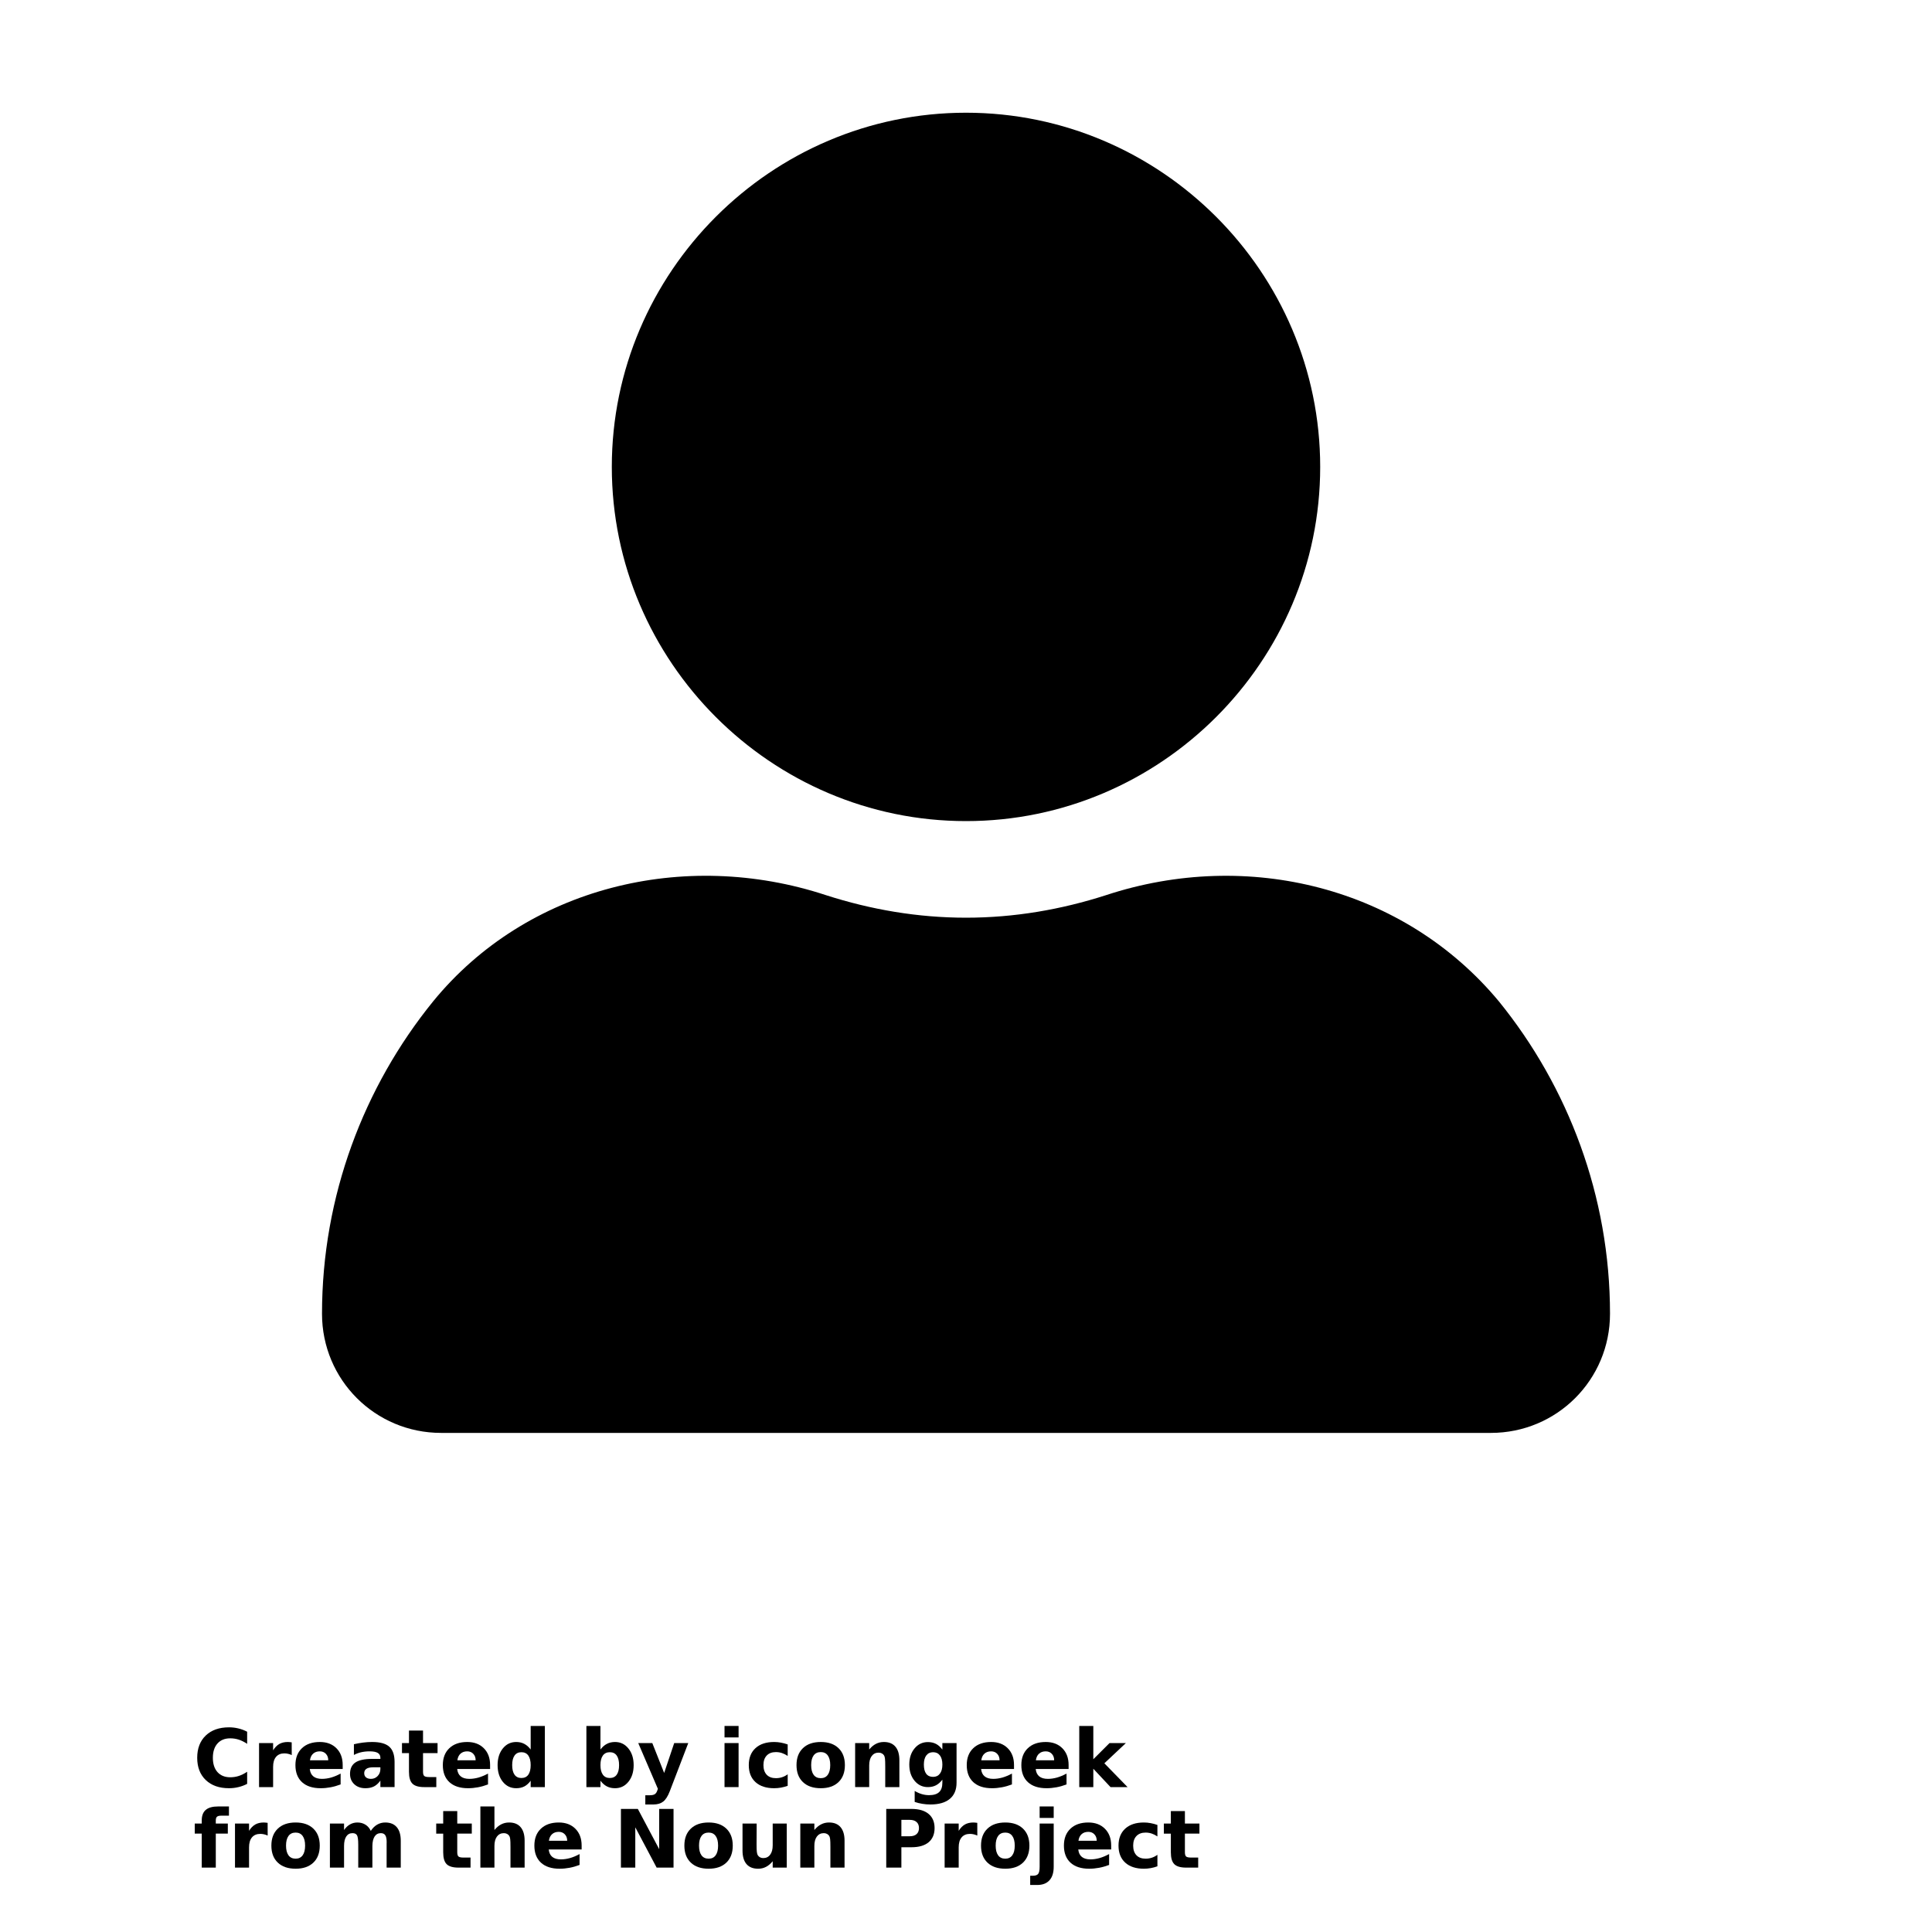
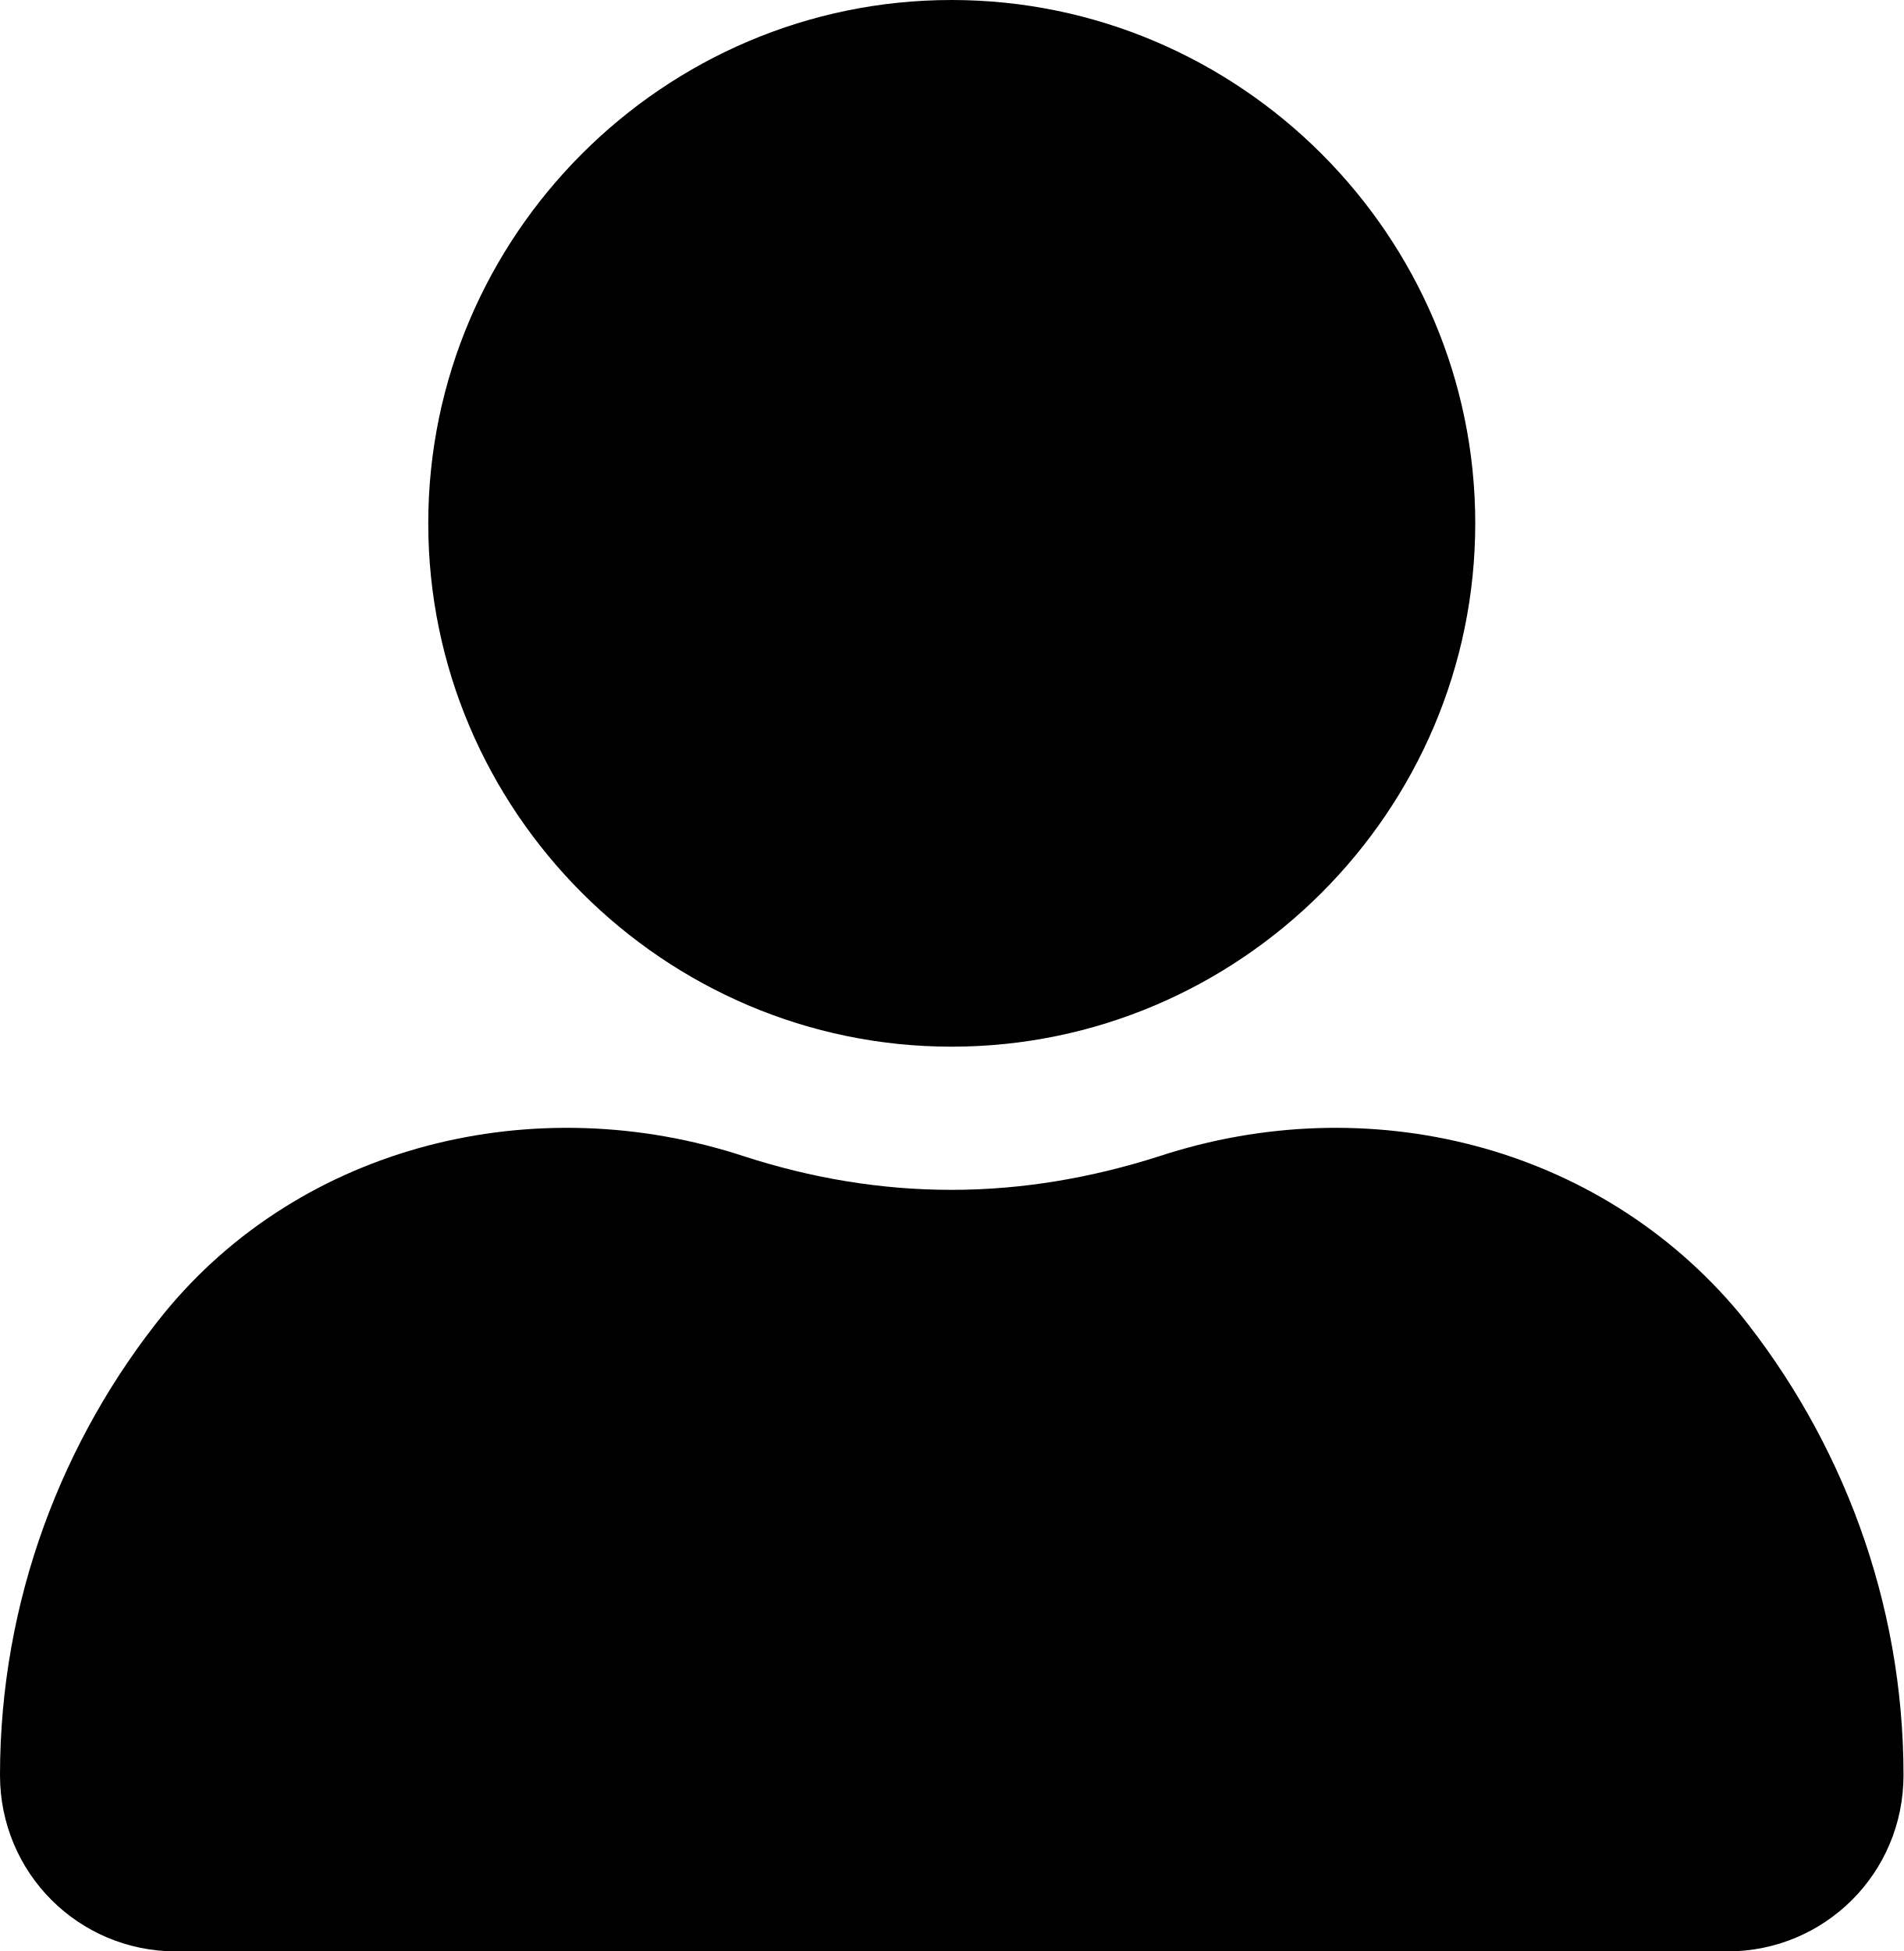
- <svg xmlns="http://www.w3.org/2000/svg" xmlns:xlink="http://www.w3.org/1999/xlink" width="700pt" height="700pt" version="1.1" viewBox="0 0 700 700">
-   <defs>
-     <symbol id="u" overflow="visible">
-       <path d="m19.547-1.172c-1.012 0.523-2.062 0.914-3.156 1.172-1.094 0.27-2.234 0.406-3.422 0.406-3.543 0-6.352-0.988-8.422-2.969-2.062-1.977-3.094-4.66-3.094-8.047 0-3.406 1.031-6.098 3.094-8.078 2.07-1.977 4.879-2.969 8.422-2.969 1.188 0 2.328 0.137 3.422 0.406 1.094 0.262 2.144 0.656 3.156 1.188v4.391c-1.023-0.688-2.027-1.191-3.016-1.516-0.98-0.32-2.016-0.484-3.109-0.484-1.961 0-3.5 0.625-4.625 1.875-1.117 1.25-1.672 2.981-1.672 5.188 0 2.188 0.555 3.914 1.672 5.172 1.125 1.25 2.664 1.875 4.625 1.875 1.094 0 2.129-0.16 3.109-0.484 0.988-0.32 1.992-0.828 3.016-1.516z" />
-     </symbol>
-     <symbol id="d" overflow="visible">
-       <path d="m14.297-11.609c-0.449-0.207-0.891-0.359-1.328-0.453-0.438-0.102-0.883-0.156-1.328-0.156-1.312 0-2.324 0.422-3.031 1.266-0.711 0.836-1.062 2.039-1.062 3.609v7.344h-5.094v-15.953h5.094v2.625c0.656-1.051 1.406-1.816 2.25-2.297 0.852-0.477 1.875-0.719 3.062-0.719 0.176 0 0.363 0.012 0.562 0.031 0.195 0.012 0.484 0.043 0.859 0.094z" />
-     </symbol>
-     <symbol id="a" overflow="visible">
-       <path d="m18.375-8.016v1.453h-11.922c0.125 1.199 0.555 2.094 1.297 2.688 0.738 0.594 1.773 0.891 3.109 0.891 1.07 0 2.172-0.156 3.297-0.469 1.125-0.32 2.281-0.805 3.469-1.453v3.938c-1.211 0.461-2.418 0.805-3.625 1.031-1.211 0.227-2.414 0.344-3.609 0.344-2.898 0-5.148-0.727-6.75-2.188-1.594-1.469-2.391-3.531-2.391-6.188 0-2.594 0.785-4.633 2.359-6.125 1.57-1.5 3.734-2.25 6.484-2.25 2.508 0 4.516 0.758 6.016 2.266 1.508 1.512 2.266 3.531 2.266 6.062zm-5.234-1.703c0-0.969-0.289-1.75-0.859-2.344-0.562-0.594-1.297-0.891-2.203-0.891-0.992 0-1.797 0.281-2.422 0.844-0.617 0.555-0.996 1.352-1.141 2.391z" />
-     </symbol>
-     <symbol id="k" overflow="visible">
-       <path d="m9.594-7.172c-1.062 0-1.867 0.184-2.406 0.547-0.531 0.355-0.797 0.883-0.797 1.578 0 0.648 0.211 1.152 0.641 1.516 0.438 0.367 1.039 0.547 1.812 0.547 0.957 0 1.766-0.344 2.422-1.031s0.984-1.547 0.984-2.578v-0.578zm7.797-1.938v9.109h-5.141v-2.359c-0.688 0.969-1.461 1.672-2.312 2.109-0.855 0.438-1.891 0.656-3.109 0.656-1.656 0-3-0.477-4.031-1.438-1.031-0.969-1.547-2.219-1.547-3.75 0-1.875 0.641-3.25 1.922-4.125 1.289-0.875 3.316-1.312 6.078-1.312h3v-0.391c0-0.812-0.32-1.406-0.953-1.781-0.637-0.375-1.633-0.562-2.984-0.562-1.086 0-2.102 0.109-3.047 0.328-0.938 0.219-1.809 0.547-2.609 0.984v-3.891c1.082-0.258 2.176-0.457 3.281-0.594 1.102-0.145 2.207-0.219 3.312-0.219 2.875 0 4.945 0.57 6.219 1.703 1.281 1.137 1.922 2.981 1.922 5.531z" />
-     </symbol>
-     <symbol id="c" overflow="visible">
-       <path d="m8.016-20.484v4.531h5.266v3.641h-5.266v6.766c0 0.742 0.145 1.246 0.438 1.516 0.301 0.262 0.891 0.391 1.766 0.391h2.609v3.641h-4.359c-2.023 0-3.453-0.414-4.297-1.25-0.836-0.844-1.25-2.273-1.25-4.297v-6.766h-2.531v-3.641h2.531v-4.531z" />
-     </symbol>
-     <symbol id="j" overflow="visible">
-       <path d="m13.297-13.625v-8.531h5.141v22.156h-5.141v-2.312c-0.699 0.949-1.469 1.641-2.312 2.078-0.844 0.426-1.824 0.641-2.938 0.641-1.969 0-3.586-0.773-4.844-2.328-1.262-1.562-1.891-3.578-1.891-6.047 0-2.457 0.629-4.469 1.891-6.031 1.258-1.562 2.875-2.344 4.844-2.344 1.102 0 2.078 0.227 2.922 0.672 0.852 0.438 1.629 1.121 2.328 2.047zm-3.359 10.328c1.094 0 1.926-0.395 2.5-1.188 0.57-0.801 0.859-1.961 0.859-3.484 0-1.508-0.289-2.664-0.859-3.469-0.574-0.801-1.406-1.203-2.5-1.203-1.086 0-1.914 0.402-2.484 1.203-0.574 0.805-0.859 1.961-0.859 3.469 0 1.523 0.285 2.684 0.859 3.484 0.57 0.793 1.398 1.188 2.484 1.188z" />
-     </symbol>
-     <symbol id="i" overflow="visible">
-       <path d="m10.938-3.297c1.094 0 1.926-0.395 2.5-1.188 0.57-0.801 0.859-1.961 0.859-3.484 0-1.508-0.289-2.664-0.859-3.469-0.574-0.801-1.406-1.203-2.5-1.203s-1.934 0.402-2.516 1.203c-0.586 0.805-0.875 1.961-0.875 3.469 0 1.512 0.289 2.668 0.875 3.469 0.582 0.805 1.422 1.203 2.516 1.203zm-3.391-10.328c0.707-0.926 1.488-1.609 2.344-2.047 0.852-0.445 1.832-0.672 2.938-0.672 1.969 0 3.582 0.781 4.844 2.344 1.27 1.562 1.906 3.574 1.906 6.031 0 2.469-0.637 4.484-1.906 6.047-1.262 1.555-2.875 2.328-4.844 2.328-1.105 0-2.086-0.219-2.938-0.656-0.855-0.438-1.637-1.125-2.344-2.062v2.312h-5.094v-22.156h5.094z" />
-     </symbol>
-     <symbol id="h" overflow="visible">
-       <path d="m0.359-15.953h5.094l4.297 10.828 3.641-10.828h5.094l-6.703 17.469c-0.68 1.77-1.465 3.008-2.359 3.719-0.898 0.707-2.078 1.062-3.547 1.062h-2.953v-3.344h1.594c0.863 0 1.492-0.141 1.891-0.422 0.395-0.273 0.703-0.766 0.922-1.484l0.141-0.438z" />
-     </symbol>
-     <symbol id="g" overflow="visible">
-       <path d="m2.453-15.953h5.094v15.953h-5.094zm0-6.203h5.094v4.156h-5.094z" />
-     </symbol>
-     <symbol id="f" overflow="visible">
-       <path d="m15.344-15.453v4.156c-0.699-0.469-1.398-0.816-2.094-1.047-0.699-0.227-1.422-0.344-2.172-0.344-1.43 0-2.539 0.418-3.328 1.25-0.793 0.824-1.188 1.98-1.188 3.469 0 1.5 0.395 2.668 1.188 3.5 0.789 0.824 1.898 1.234 3.328 1.234 0.801 0 1.555-0.117 2.266-0.359 0.719-0.238 1.383-0.586 2-1.047v4.172c-0.805 0.293-1.617 0.508-2.438 0.656-0.812 0.145-1.637 0.219-2.469 0.219-2.875 0-5.125-0.734-6.75-2.203-1.625-1.477-2.438-3.535-2.438-6.172 0-2.625 0.812-4.676 2.438-6.156 1.625-1.477 3.875-2.219 6.75-2.219 0.832 0 1.656 0.078 2.469 0.234 0.812 0.148 1.625 0.367 2.438 0.656z" />
-     </symbol>
-     <symbol id="b" overflow="visible">
-       <path d="m10.047-12.688c-1.137 0-2 0.406-2.594 1.219s-0.891 1.98-0.891 3.5c0 1.531 0.297 2.703 0.891 3.516s1.457 1.219 2.594 1.219c1.102 0 1.945-0.406 2.531-1.219 0.594-0.812 0.891-1.984 0.891-3.516 0-1.52-0.297-2.688-0.891-3.5-0.586-0.812-1.43-1.219-2.531-1.219zm0-3.656c2.738 0 4.879 0.746 6.422 2.234 1.539 1.48 2.312 3.527 2.312 6.141 0 2.625-0.773 4.68-2.312 6.156-1.543 1.48-3.684 2.219-6.422 2.219-2.762 0-4.918-0.738-6.469-2.219-1.555-1.477-2.328-3.531-2.328-6.156 0-2.613 0.773-4.66 2.328-6.141 1.551-1.488 3.707-2.234 6.469-2.234z" />
-     </symbol>
-     <symbol id="e" overflow="visible">
-       <path d="m18.484-9.719v9.719h-5.125v-7.438c0-1.375-0.031-2.32-0.094-2.844-0.062-0.52-0.168-0.906-0.312-1.156-0.199-0.332-0.469-0.586-0.812-0.766-0.344-0.188-0.734-0.281-1.172-0.281-1.062 0-1.902 0.414-2.516 1.234-0.605 0.812-0.906 1.949-0.906 3.406v7.844h-5.094v-15.953h5.094v2.328c0.77-0.926 1.586-1.609 2.453-2.047 0.863-0.445 1.816-0.672 2.859-0.672 1.844 0 3.238 0.57 4.188 1.703 0.957 1.125 1.438 2.766 1.438 4.922z" />
-     </symbol>
-     <symbol id="t" overflow="visible">
-       <path d="m13.297-2.703c-0.699 0.93-1.469 1.609-2.312 2.047s-1.824 0.656-2.938 0.656c-1.949 0-3.559-0.766-4.828-2.297-1.273-1.531-1.906-3.484-1.906-5.859 0-2.383 0.633-4.336 1.906-5.859 1.27-1.531 2.879-2.297 4.828-2.297 1.113 0 2.094 0.219 2.938 0.656s1.613 1.125 2.312 2.062v-2.359h5.141v14.344c0 2.562-0.812 4.519-2.438 5.875-1.617 1.352-3.965 2.031-7.047 2.031-0.992 0-1.953-0.078-2.891-0.234-0.93-0.148-1.859-0.375-2.797-0.688v-3.984c0.883 0.52 1.754 0.906 2.609 1.156 0.863 0.25 1.727 0.375 2.594 0.375 1.664 0 2.883-0.371 3.656-1.109 0.781-0.73 1.172-1.867 1.172-3.422zm-3.359-9.938c-1.055 0-1.875 0.391-2.469 1.172-0.586 0.781-0.875 1.887-0.875 3.312 0 1.461 0.281 2.57 0.844 3.328 0.57 0.75 1.406 1.125 2.5 1.125 1.062 0 1.883-0.391 2.469-1.172 0.594-0.781 0.891-1.875 0.891-3.281 0-1.426-0.297-2.531-0.891-3.312-0.586-0.781-1.406-1.172-2.469-1.172z" />
-     </symbol>
-     <symbol id="s" overflow="visible">
-       <path d="m2.453-22.156h5.094v12.062l5.875-5.859h5.922l-7.797 7.328 8.406 8.625h-6.172l-6.234-6.656v6.656h-5.094z" />
-     </symbol>
-     <symbol id="r" overflow="visible">
-       <path d="m12.953-22.156v3.344h-2.828c-0.719 0-1.227 0.133-1.516 0.391-0.281 0.262-0.422 0.715-0.422 1.359v1.109h4.359v3.641h-4.359v12.312h-5.094v-12.312h-2.531v-3.641h2.531v-1.109c0-1.738 0.484-3.019 1.453-3.844 0.969-0.832 2.469-1.25 4.5-1.25z" />
-     </symbol>
-     <symbol id="q" overflow="visible">
-       <path d="m17.234-13.297c0.645-0.988 1.41-1.742 2.297-2.266 0.895-0.52 1.875-0.781 2.938-0.781 1.832 0 3.227 0.57 4.188 1.703 0.957 1.125 1.438 2.766 1.438 4.922v9.719h-5.125v-8.312-0.391c0.008-0.133 0.016-0.32 0.016-0.562 0-1.133-0.168-1.953-0.5-2.453-0.324-0.508-0.859-0.766-1.609-0.766-0.969 0-1.719 0.402-2.25 1.203-0.523 0.793-0.793 1.945-0.812 3.453v7.828h-5.125v-8.312c0-1.77-0.152-2.906-0.453-3.406-0.305-0.508-0.844-0.766-1.625-0.766-0.98 0-1.734 0.402-2.266 1.203-0.531 0.805-0.797 1.949-0.797 3.438v7.844h-5.125v-15.953h5.125v2.328c0.625-0.895 1.344-1.57 2.156-2.031 0.812-0.457 1.707-0.688 2.688-0.688 1.102 0 2.078 0.266 2.922 0.797s1.484 1.281 1.922 2.25z" />
-     </symbol>
-     <symbol id="p" overflow="visible">
-       <path d="m18.484-9.719v9.719h-5.125v-7.406c0-1.395-0.031-2.352-0.094-2.875-0.062-0.52-0.168-0.906-0.312-1.156-0.199-0.332-0.469-0.586-0.812-0.766-0.344-0.188-0.734-0.281-1.172-0.281-1.062 0-1.902 0.414-2.516 1.234-0.605 0.812-0.906 1.949-0.906 3.406v7.844h-5.094v-22.156h5.094v8.531c0.77-0.926 1.586-1.609 2.453-2.047 0.863-0.445 1.816-0.672 2.859-0.672 1.844 0 3.238 0.57 4.188 1.703 0.957 1.125 1.438 2.766 1.438 4.922z" />
-     </symbol>
-     <symbol id="o" overflow="visible">
-       <path d="m2.672-21.266h6.125l7.734 14.578v-14.578h5.203v21.266h-6.125l-7.734-14.594v14.594h-5.203z" />
-     </symbol>
-     <symbol id="n" overflow="visible">
-       <path d="m2.281-6.203v-9.75h5.125v1.594c0 0.867-0.008 1.953-0.016 3.266-0.012 1.305-0.016 2.172-0.016 2.609 0 1.281 0.031 2.203 0.094 2.766 0.07 0.562 0.188 0.977 0.344 1.234 0.219 0.336 0.492 0.59 0.828 0.766 0.332 0.18 0.719 0.266 1.156 0.266 1.062 0 1.895-0.406 2.5-1.219 0.613-0.812 0.922-1.945 0.922-3.406v-7.875h5.094v15.953h-5.094v-2.312c-0.773 0.938-1.59 1.625-2.453 2.062-0.855 0.438-1.797 0.656-2.828 0.656-1.844 0-3.25-0.562-4.219-1.688-0.961-1.133-1.438-2.773-1.438-4.922z" />
-     </symbol>
-     <symbol id="m" overflow="visible">
-       <path d="m2.672-21.266h9.109c2.707 0 4.785 0.605 6.234 1.812 1.445 1.199 2.172 2.906 2.172 5.125 0 2.231-0.727 3.949-2.172 5.156-1.449 1.199-3.527 1.797-6.234 1.797h-3.625v7.375h-5.484zm5.484 3.969v5.938h3.047c1.062 0 1.879-0.254 2.453-0.766 0.582-0.52 0.875-1.254 0.875-2.203 0-0.945-0.293-1.676-0.875-2.188-0.574-0.52-1.391-0.781-2.453-0.781z" />
-     </symbol>
-     <symbol id="l" overflow="visible">
-       <path d="m2.453-15.953h5.094v15.672c0 2.133-0.516 3.766-1.547 4.891-1.023 1.125-2.508 1.688-4.453 1.688h-2.516v-3.344h0.891c0.969 0 1.629-0.219 1.984-0.656 0.363-0.438 0.547-1.297 0.547-2.578zm0-6.203h5.094v4.156h-5.094z" />
-     </symbol>
-   </defs>
-   <g>
-     <path d="m478.33 169.17c0-70.582-57.75-128.33-128.33-128.33s-128.33 57.75-128.33 128.33 57.75 128.33 128.33 128.33 128.33-57.75 128.33-128.33z" />
-     <path d="m400.75 324.33c-16.332 5.25-33.25 8.168-50.75 8.168s-34.418-2.918-50.75-8.168c-51.332-16.918-108.5-2.918-142.33 38.5-25.086 30.918-40.25 70.586-40.25 113.17 0 23.918 19.25 43.168 43.168 43.168h380.33c23.918 0 43.168-19.25 43.168-43.168 0-42.582-15.168-82.25-40.25-113.17-34.418-41.414-91.004-55.414-142.34-38.5z" />
-     <use x="70" y="647.5" xlink:href="#u" />
-     <use x="91.406" y="647.5" xlink:href="#d" />
-     <use x="105.789" y="647.5" xlink:href="#a" />
-     <use x="125.57" y="647.5" xlink:href="#k" />
-     <use x="145.254" y="647.5" xlink:href="#c" />
-     <use x="159.195" y="647.5" xlink:href="#a" />
-     <use x="178.977" y="647.5" xlink:href="#j" />
-     <use x="210.008" y="647.5" xlink:href="#i" />
-     <use x="230.887" y="647.5" xlink:href="#h" />
-     <use x="260.055" y="647.5" xlink:href="#g" />
-     <use x="270.051" y="647.5" xlink:href="#f" />
-     <use x="287.34" y="647.5" xlink:href="#b" />
-     <use x="307.379" y="647.5" xlink:href="#e" />
-     <use x="328.141" y="647.5" xlink:href="#t" />
-     <use x="349.02" y="647.5" xlink:href="#a" />
-     <use x="368.801" y="647.5" xlink:href="#a" />
-     <use x="388.582" y="647.5" xlink:href="#s" />
-     <use x="70" y="676.668" xlink:href="#r" />
-     <use x="82.688" y="676.668" xlink:href="#d" />
-     <use x="97.074" y="676.668" xlink:href="#b" />
-     <use x="117.109" y="676.668" xlink:href="#q" />
-     <use x="157.656" y="676.668" xlink:href="#c" />
-     <use x="171.598" y="676.668" xlink:href="#p" />
-     <use x="192.363" y="676.668" xlink:href="#a" />
-     <use x="222.301" y="676.668" xlink:href="#o" />
-     <use x="246.711" y="676.668" xlink:href="#b" />
-     <use x="266.746" y="676.668" xlink:href="#n" />
-     <use x="287.512" y="676.668" xlink:href="#e" />
-     <use x="318.43" y="676.668" xlink:href="#m" />
-     <use x="339.805" y="676.668" xlink:href="#d" />
-     <use x="354.191" y="676.668" xlink:href="#b" />
-     <use x="374.227" y="676.668" xlink:href="#l" />
-     <use x="384.227" y="676.668" xlink:href="#a" />
-     <use x="404.008" y="676.668" xlink:href="#f" />
-     <use x="421.297" y="676.668" xlink:href="#c" />
-   </g>
+ <svg xmlns="http://www.w3.org/2000/svg" version="1.1" id="Capa_1" x="0px" y="0px" viewBox="0 0 466.7 478.3" style="enable-background:new 0 0 466.7 478.3;" xml:space="preserve">
+   <path d="M284.1,283.5c-16.3,5.2-33.3,8.2-50.8,8.2s-34.4-2.9-50.8-8.2c-51.3-16.9-108.5-2.9-142.3,38.5C15.2,352.9,0,392.6,0,435.2  c0,23.9,19.2,43.2,43.2,43.2h380.3c23.9,0,43.2-19.2,43.2-43.2c0-42.6-15.2-82.2-40.2-113.2C392,280.6,335.4,266.6,284.1,283.5  L284.1,283.5z" />
+   <path d="M361.7,128.3C361.7,57.7,303.9,0,233.3,0S105,57.8,105,128.3s57.7,128.3,128.3,128.3S361.7,198.9,361.7,128.3L361.7,128.3z" />
</svg>
